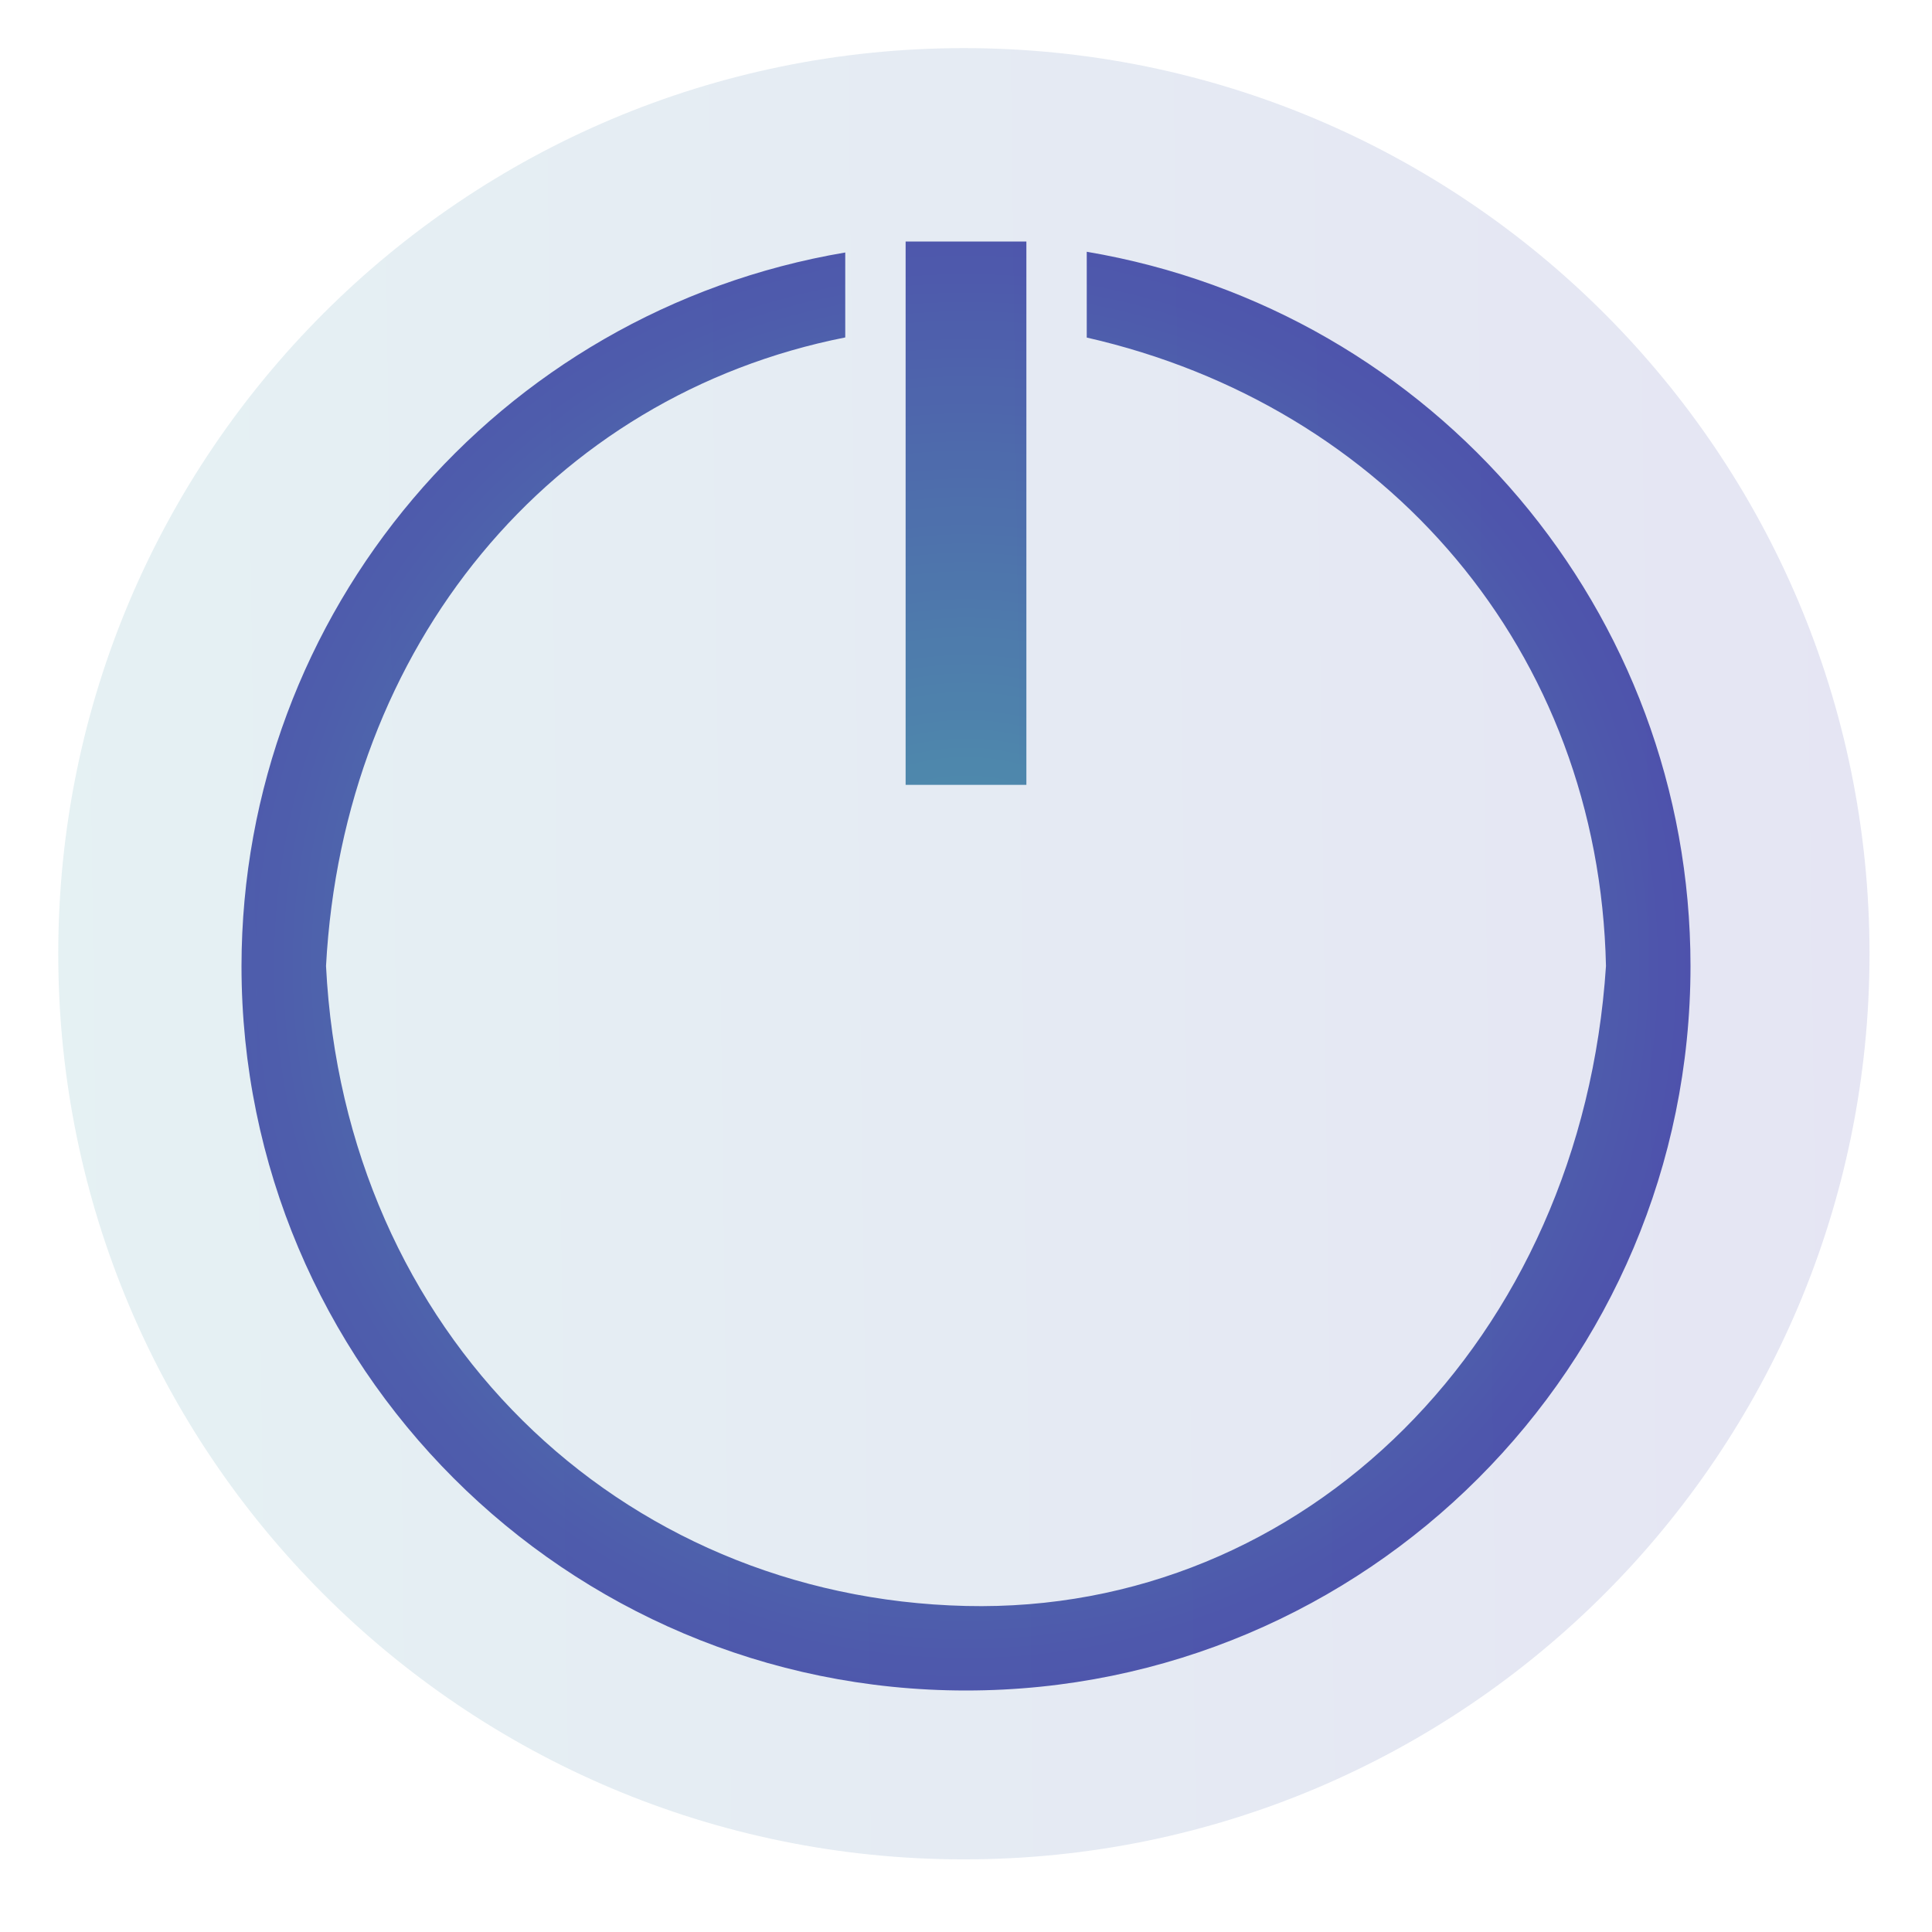
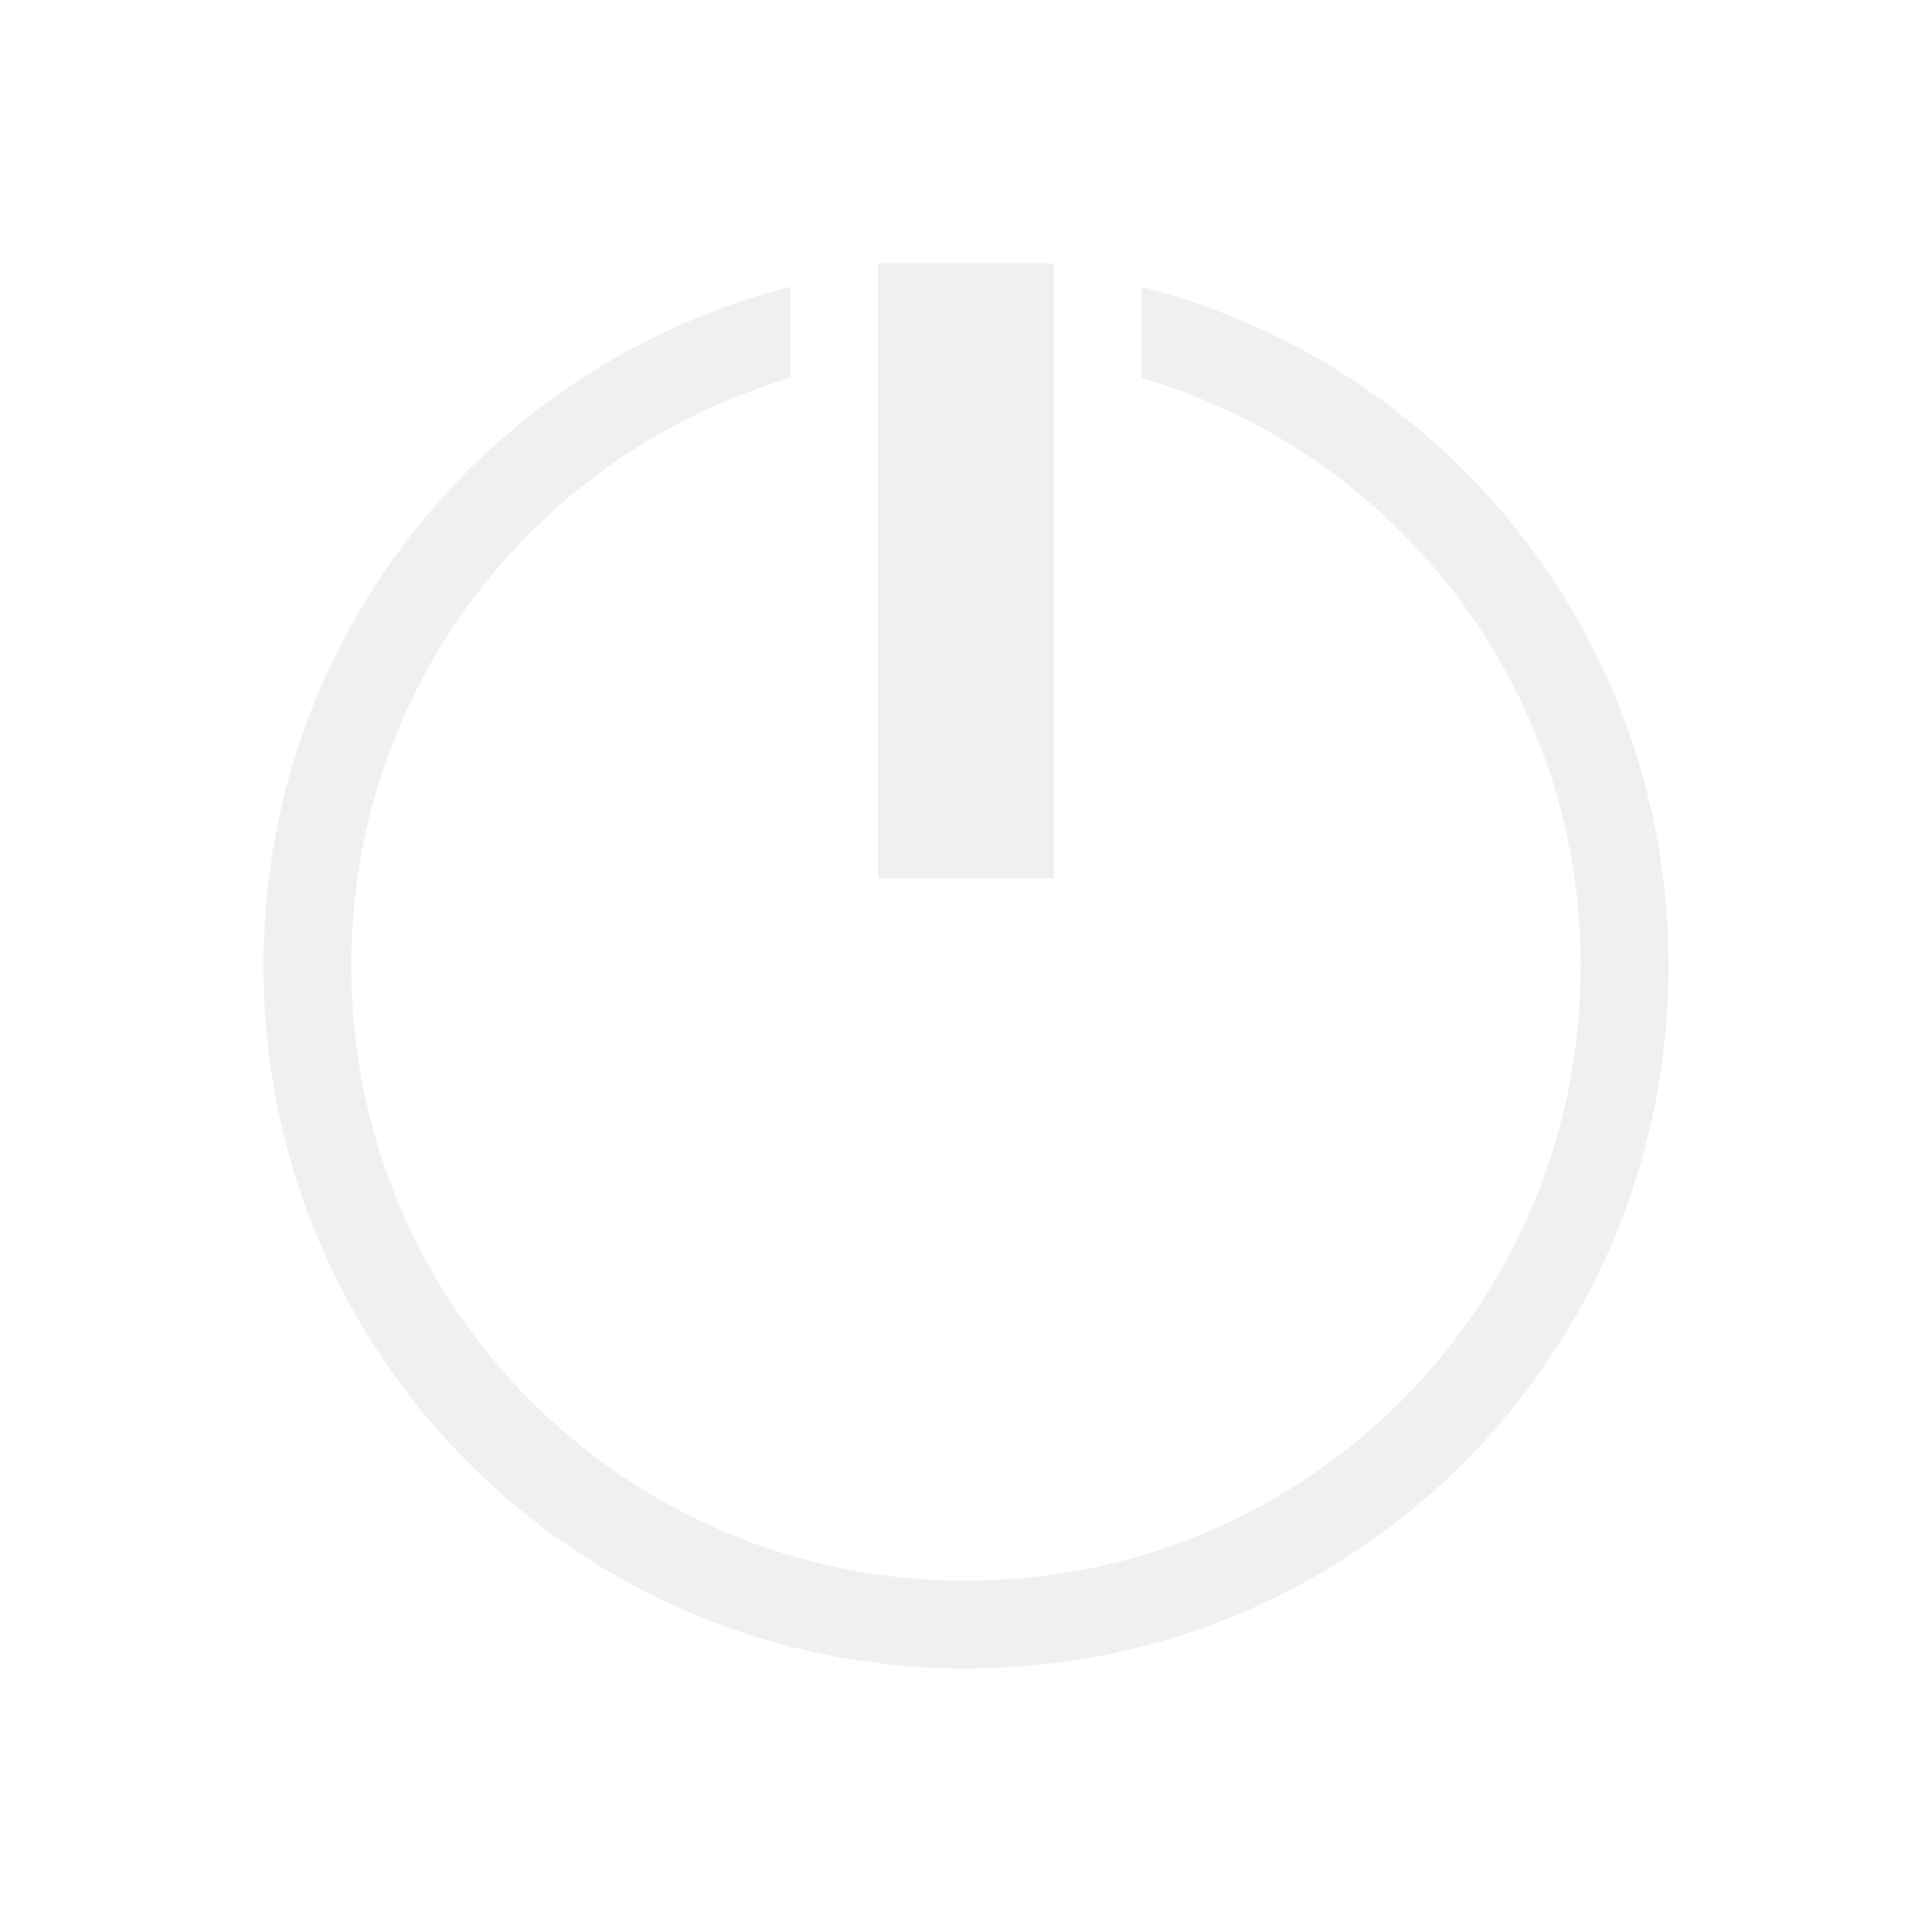
- <svg xmlns="http://www.w3.org/2000/svg" xmlns:xlink="http://www.w3.org/1999/xlink" viewBox="0 0 32 32" version="1.1" id="svg6">
+ <svg xmlns="http://www.w3.org/2000/svg" viewBox="0 0 22 22">
  <defs id="defs3051">
-     <linearGradient id="linearGradient826">
-       <stop id="stop822" offset="0" style="stop-color:#4e9fac;stop-opacity:1" />
-       <stop id="stop824" offset="1" style="stop-color:#4e51ac;stop-opacity:1" />
-     </linearGradient>
-     <linearGradient id="linearGradient823">
-       <stop style="stop-color:#4e9fac;stop-opacity:1" offset="0" id="stop819" />
-       <stop style="stop-color:#4e51ac;stop-opacity:1" offset="1" id="stop821" />
-     </linearGradient>
    <style type="text/css" id="current-color-scheme">
      .ColorScheme-Text {
        color:#eff0f1;
      }
      </style>
-     <radialGradient xlink:href="#linearGradient823" id="radialGradient825" cx="16" cy="16" fx="16" fy="16" r="12" gradientUnits="userSpaceOnUse" />
-     <linearGradient xlink:href="#linearGradient826" id="linearGradient829" x1="2.747" y1="16.063" x2="29.247" y2="15.726" gradientUnits="userSpaceOnUse" gradientTransform="matrix(1.132075,0,0,1.132075,-2.14389,-2.387882)" />
  </defs>
-   <path style="color:#eff0f1;fill:url(#radialGradient825);fill-opacity:1;stroke:none" d="M 15,4 V 4.051 5.055 13 h 2 V 5.051 4.047 4 h -1 z m 3,0.17 V 5.591 C 22.964,6.721 26.484,10.774 26.6,16 26.195,22.191 21.613,26.732 16,26.6 10.241,26.464 5.706,22.075 5.4,16 5.685,10.699 9.124,6.553 14,5.589 V 4.182 C 8.231,5.157 4.007,10.15 4,16 4,22.627 9.373,28 16,28 22.627,28 28,22.627 28,16 27.999,10.145 23.773,5.146 18,4.17 Z" class="ColorScheme-Text" id="path4" />
-   <rect ry="15" y="0.797" x="0.965" height="30" width="30" id="rect4130" style="opacity:0.15;fill:url(#linearGradient829);fill-opacity:1;stroke:none;stroke-width:1" />
+   <path style="fill:currentColor;fill-opacity:1;stroke:none" d="M 10 3 L 10 10 L 12 10 L 12 3 L 10 3 z M 9 3.266 C 5.544 4.15 3 7.261 3 11 C 3 15.432 6.568 19 11 19 C 15.432 19 19 15.432 19 11 C 19 7.261 16.456 4.15 13 3.266 L 13 4.303 C 15.895 5.16 18 7.82 18 11 C 18 14.878 14.878 18 11 18 C 7.122 18 4 14.878 4 11 C 4 7.82 6.105 5.16 9 4.303 L 9 3.266 z " class="ColorScheme-Text" />
</svg>
